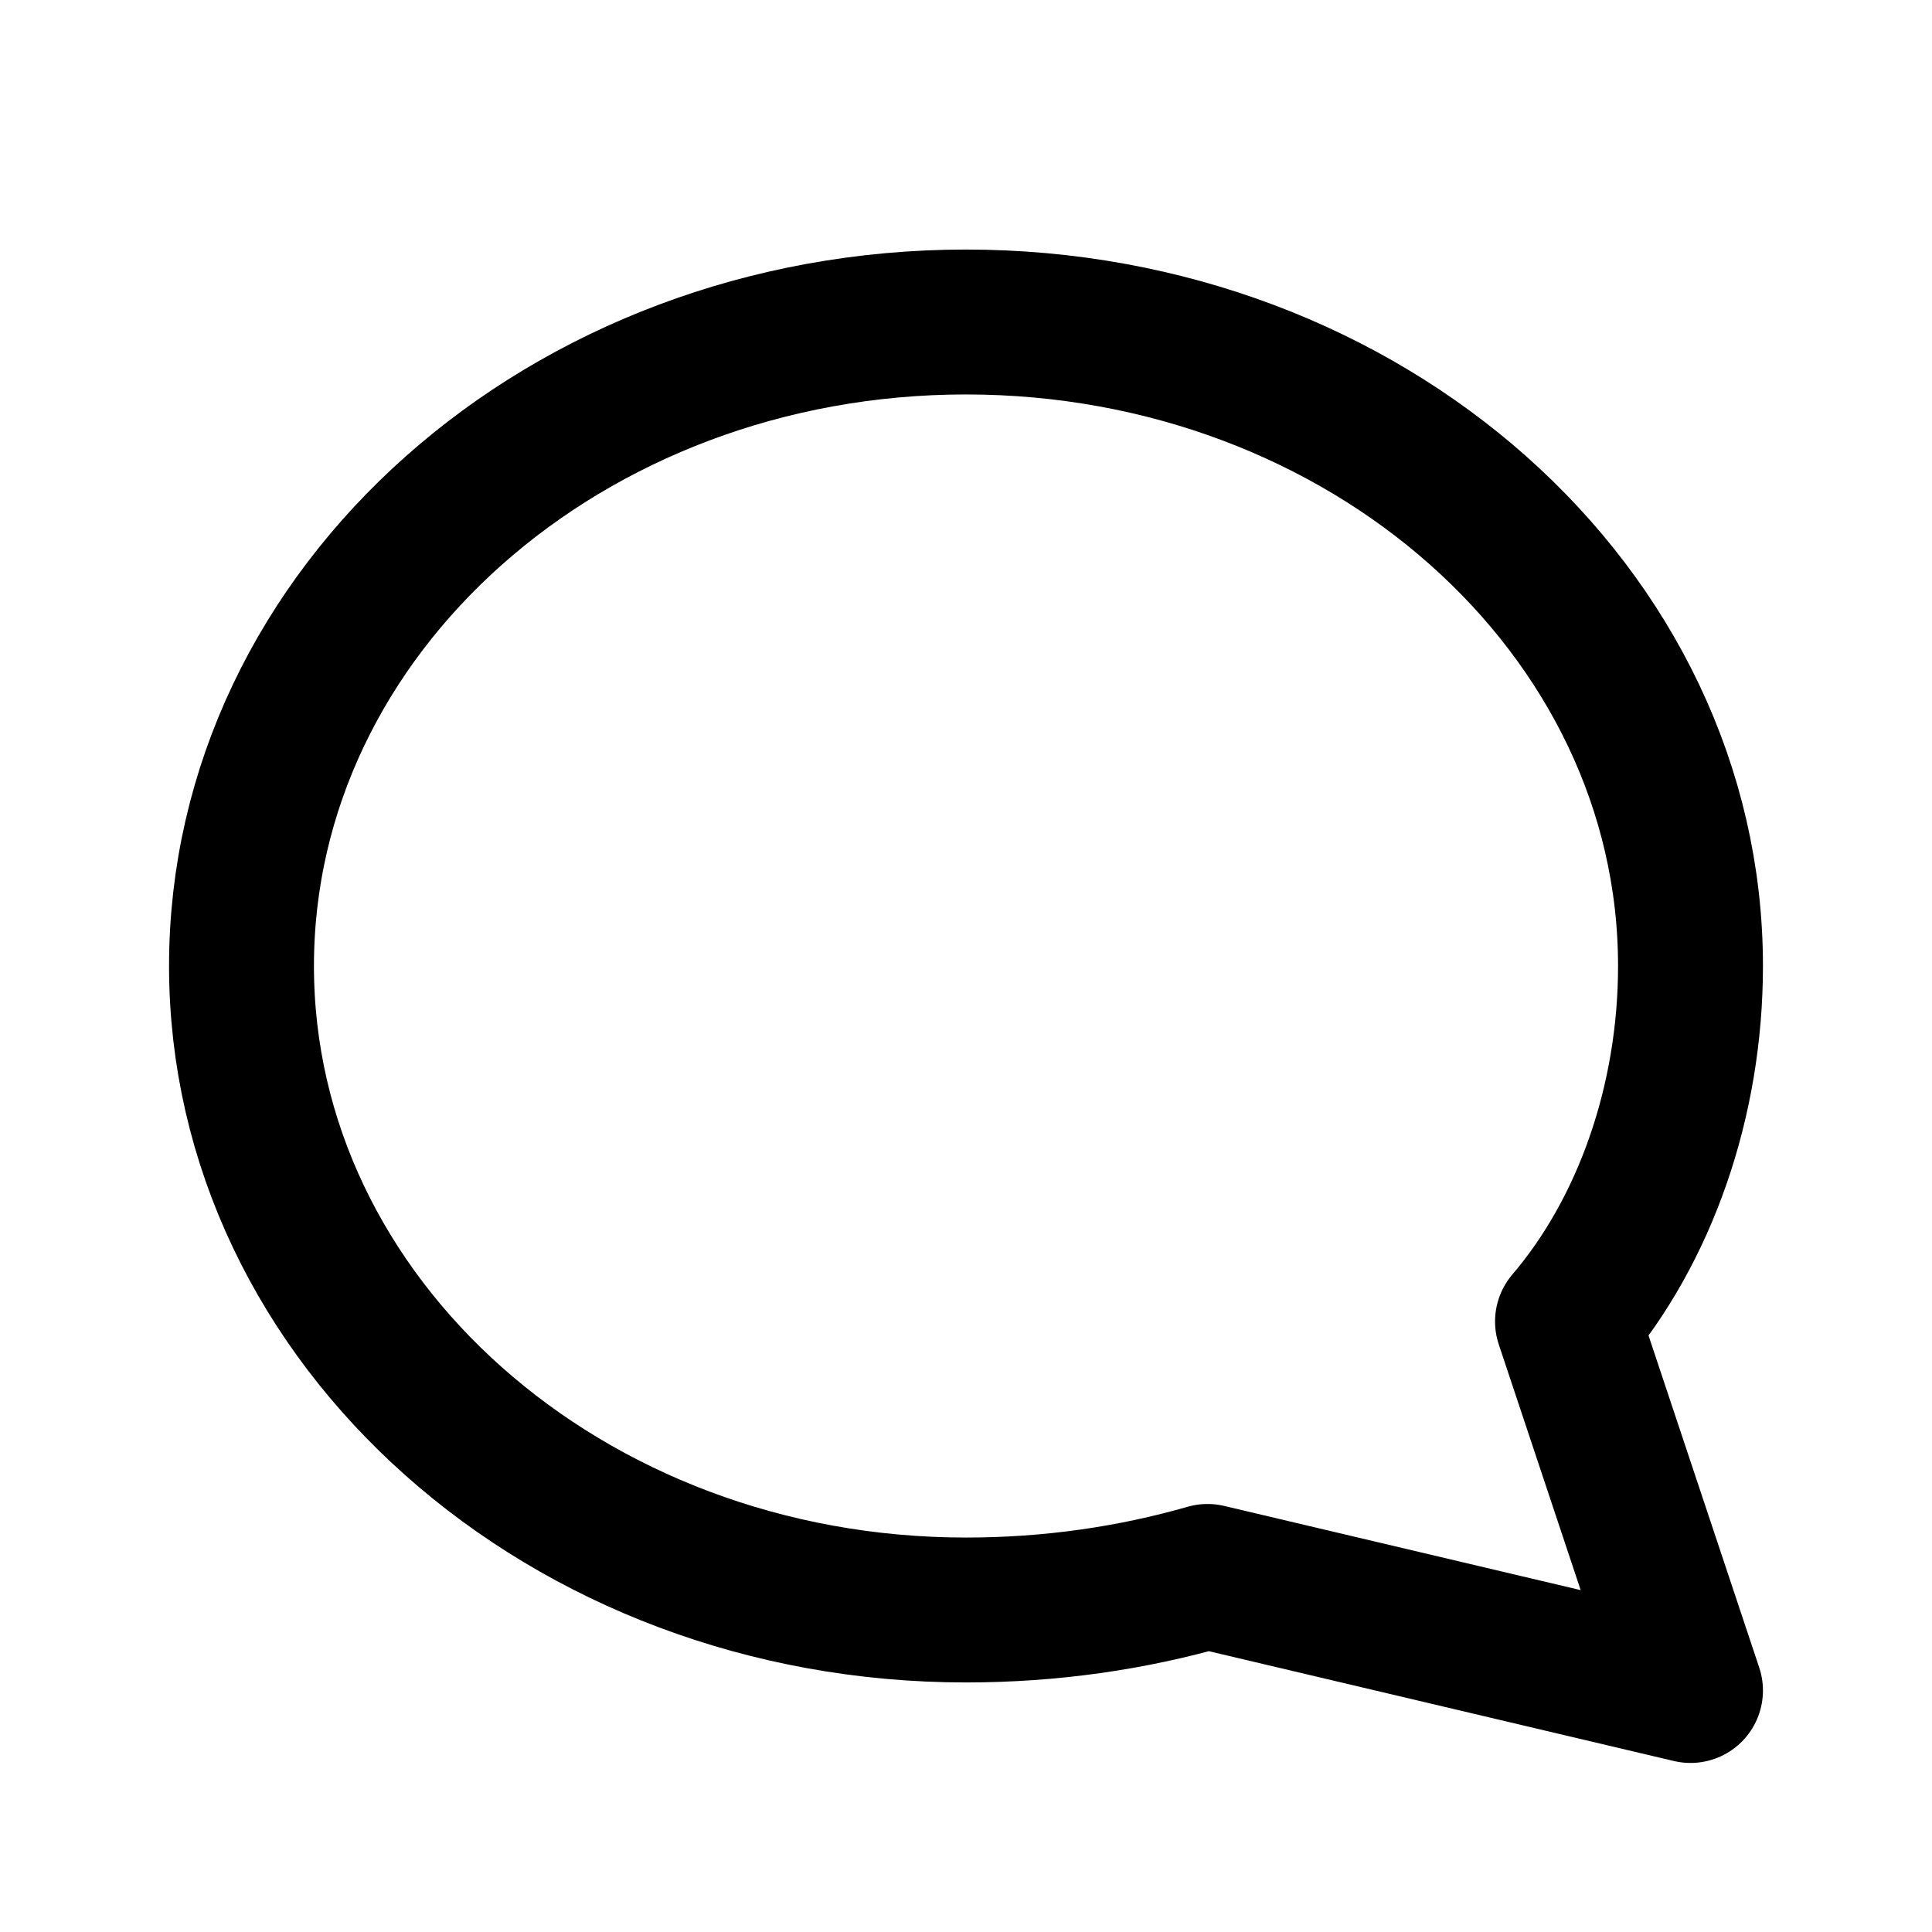
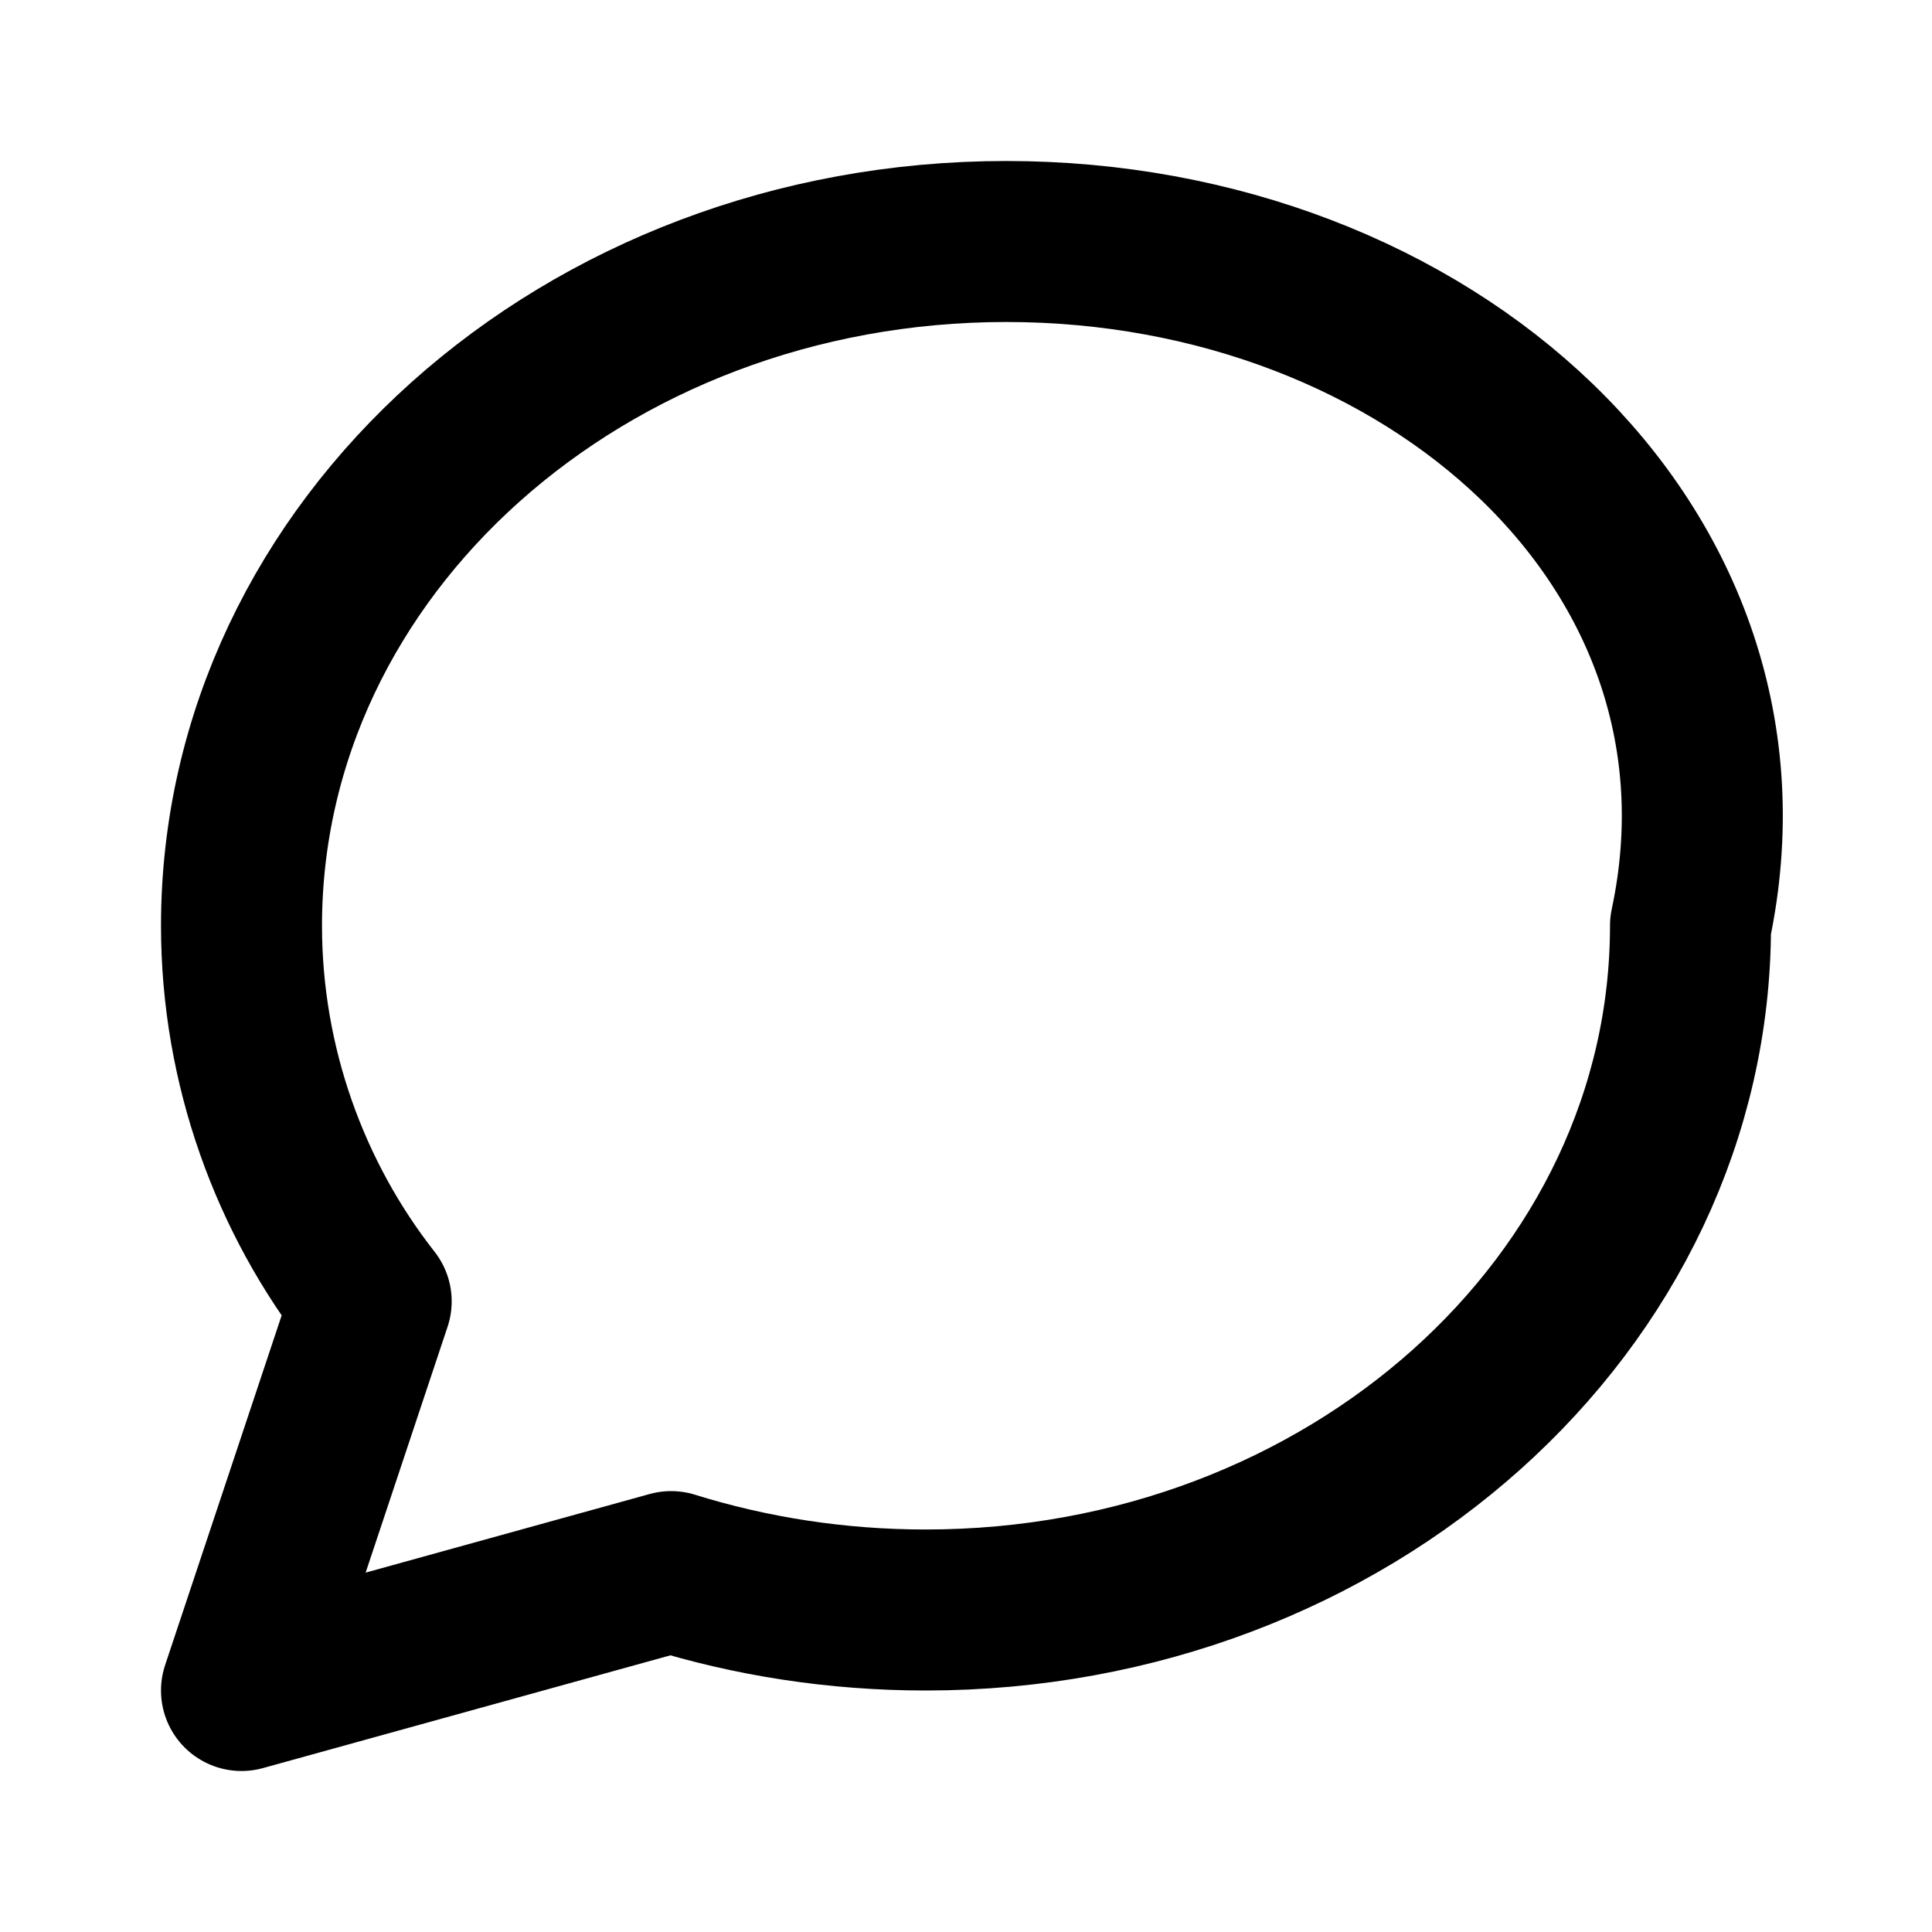
<svg xmlns="http://www.w3.org/2000/svg" width="24" height="24" viewBox="0 0 24 24" fill="none">
-   <path d="M3 12c0 4.418 4.03 8 9 8 1.052 0 2.06-.147 3-.417L21 21l-1.528-4.584C20.437 15.285 21 13.676 21 12c0-4.418-4.03-8-9-8s-9 3.582-9 8z" stroke="currentColor" stroke-width="1.8" stroke-linecap="round" stroke-linejoin="round" />
+   <path d="M21 11.5c0 4.694-4.253 8.5-9.5 8.5-1.107 0-2.17-.168-3.163-.477L3 21l1.611-4.834C3.605 14.885 3 13.243 3 11.5 3 6.806 7.253 3 12.5 3S22 6.806 21 11.5z" stroke="currentColor" stroke-width="2" stroke-linecap="round" stroke-linejoin="round" />
</svg>
